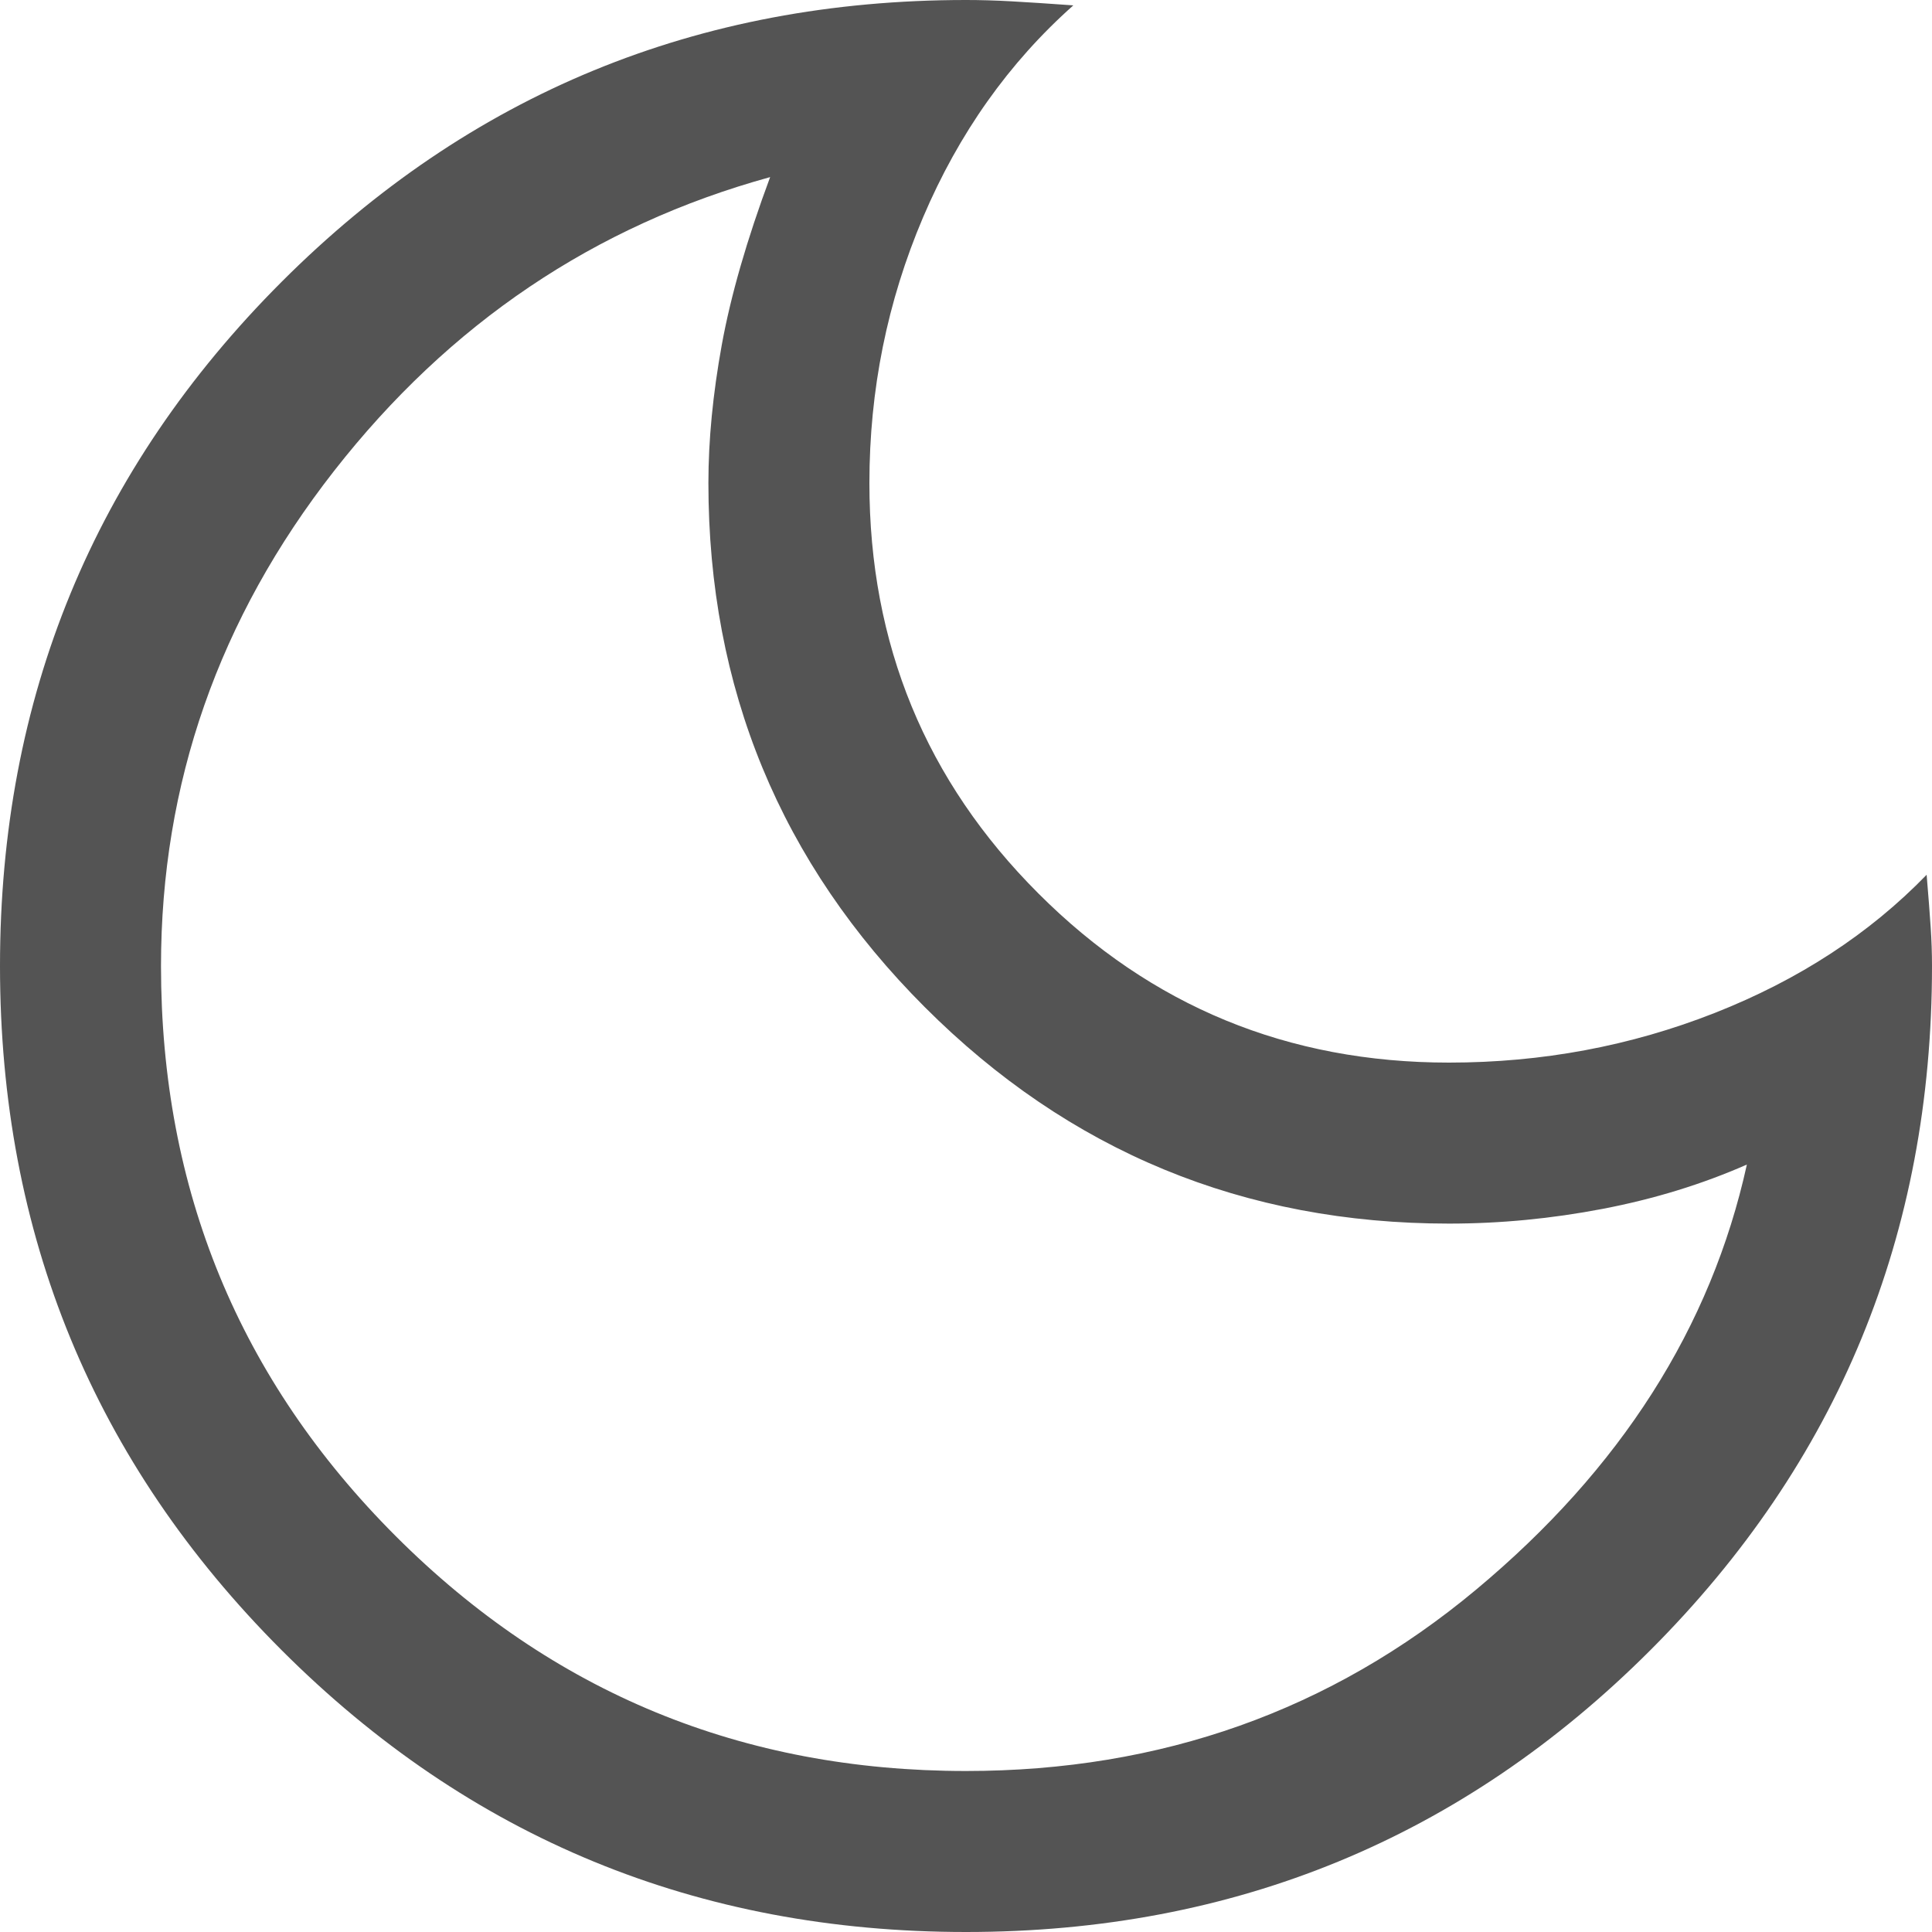
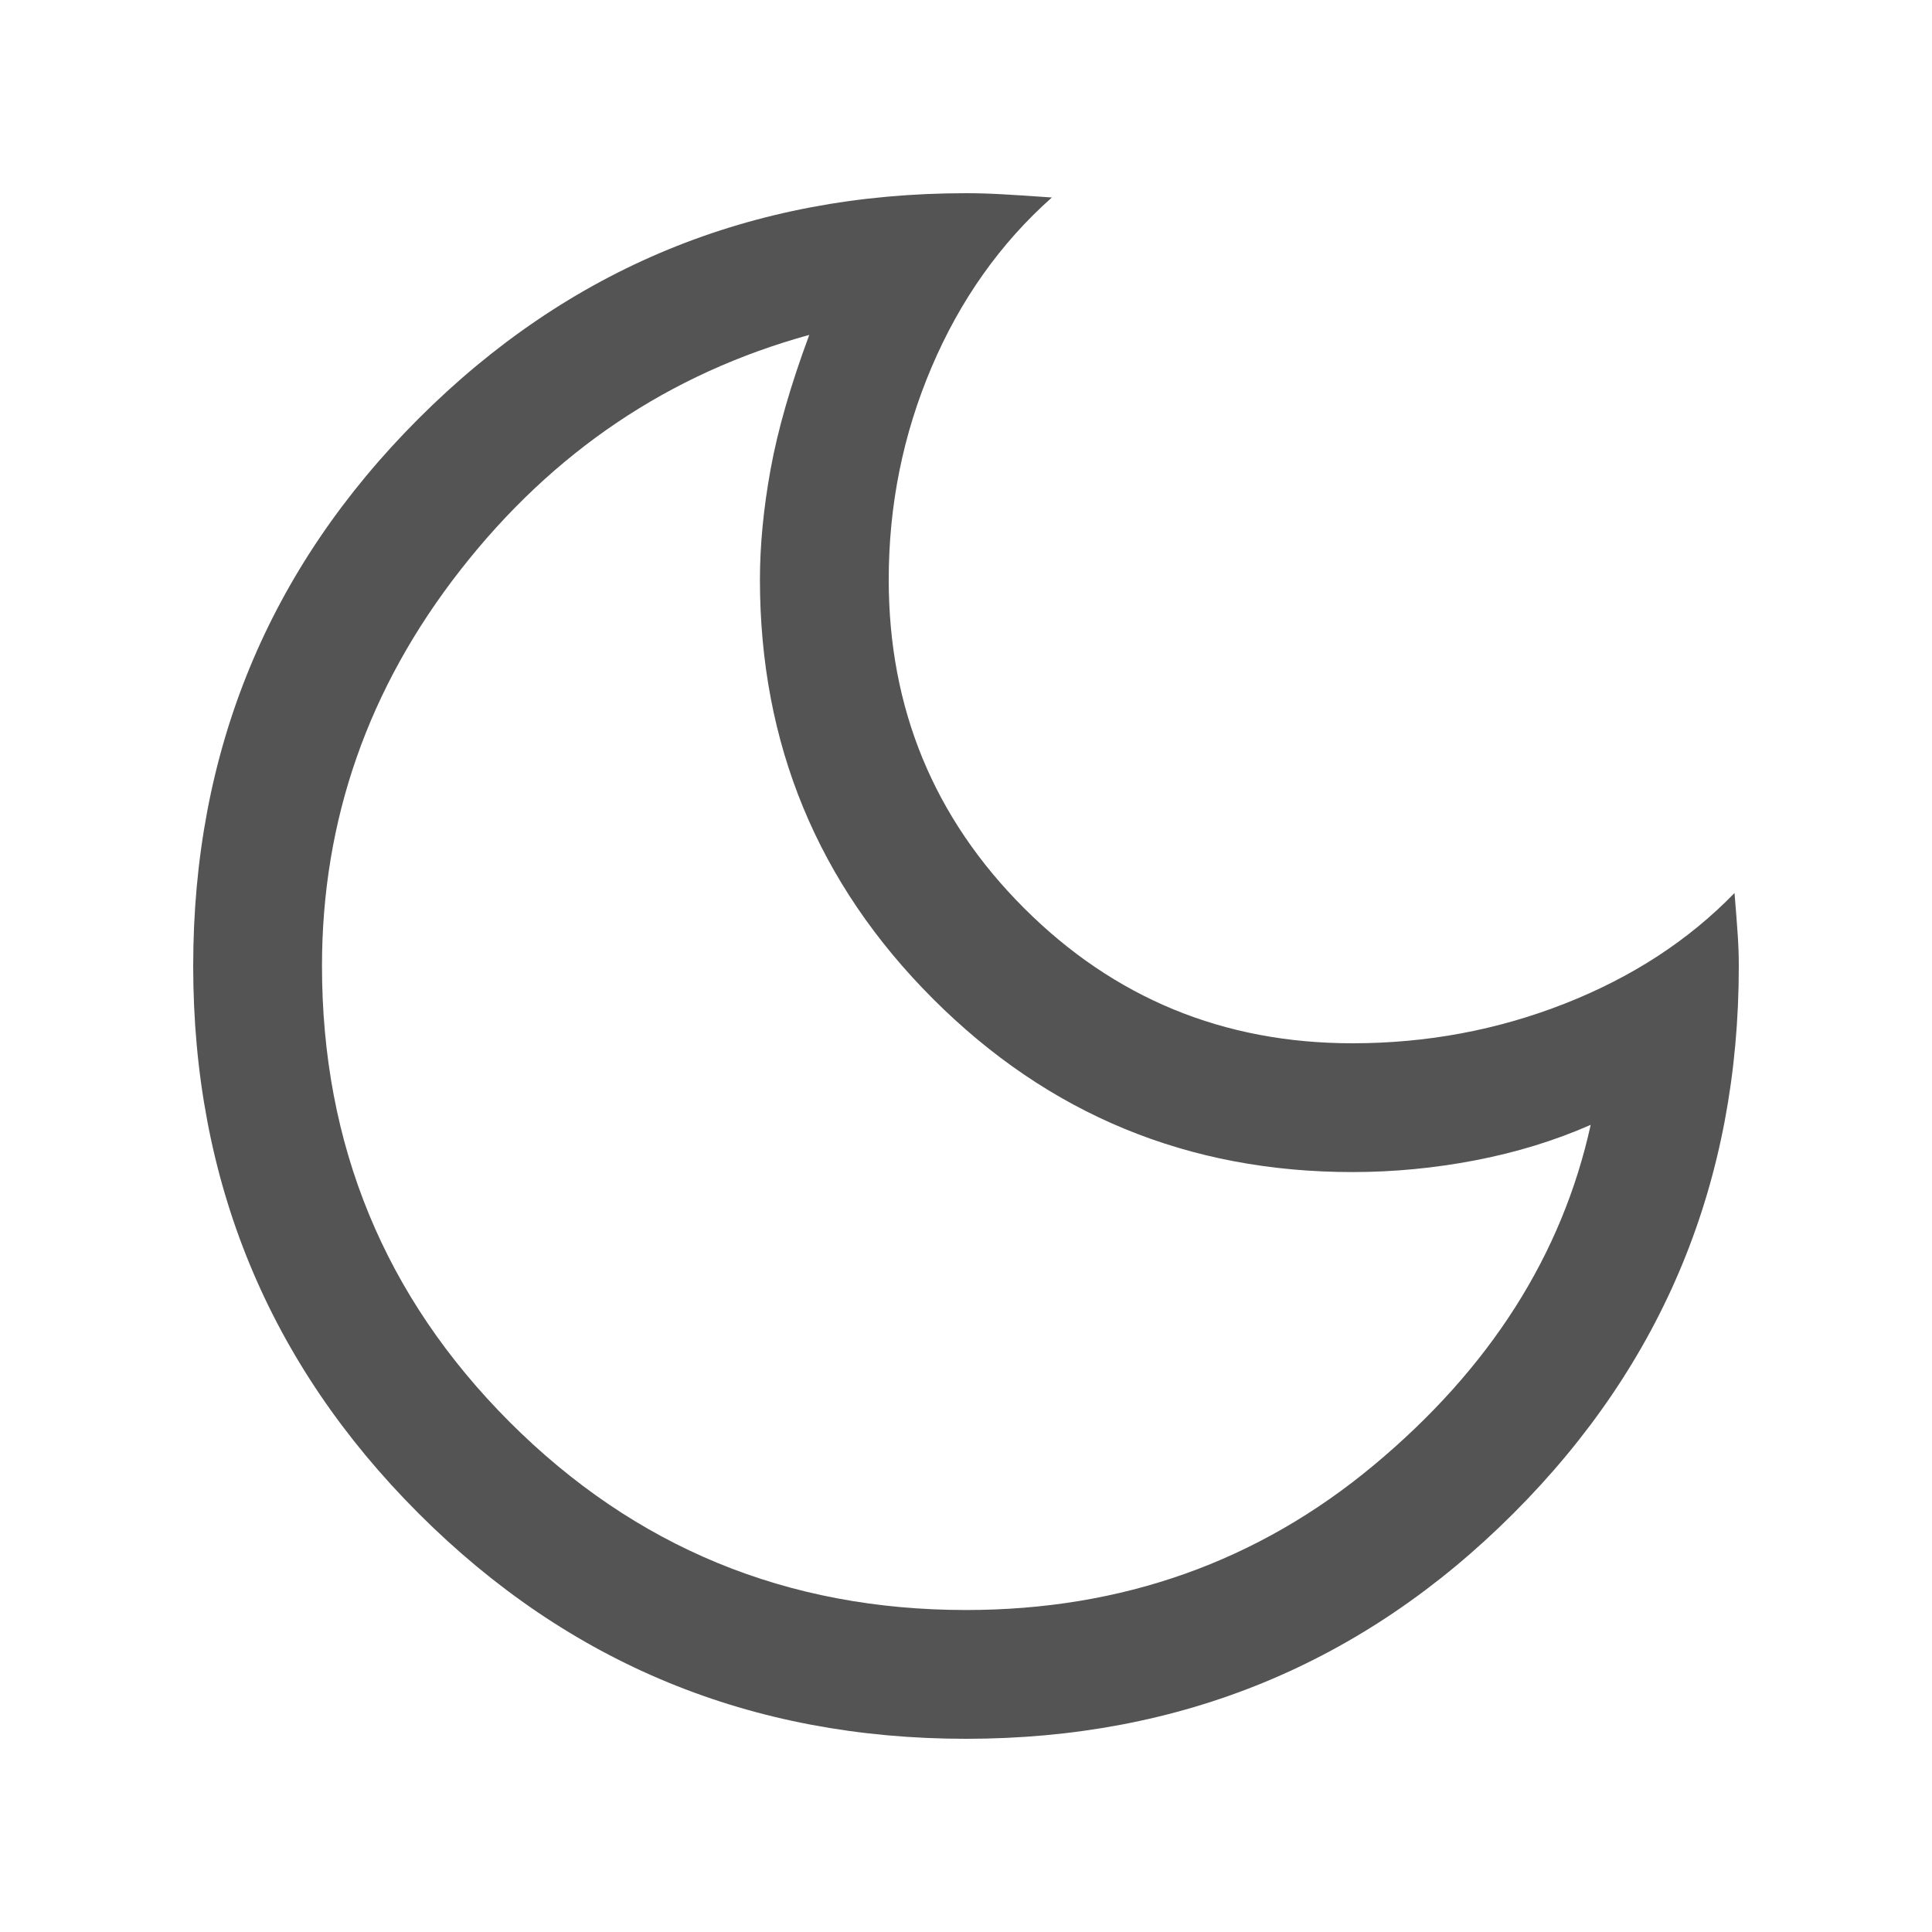
- <svg xmlns="http://www.w3.org/2000/svg" width="45" height="45" viewBox="0 0 45 45" fill="none">
-   <path d="M22.5 45C16.25 45 10.938 42.812 6.562 38.438C2.188 34.062 0 28.75 0 22.5C0 16.25 2.188 10.938 6.562 6.562C10.938 2.188 16.25 0 22.5 0C22.833 0 23.188 0.01 23.562 0.031C23.938 0.052 24.417 0.083 25 0.125C23.5 1.458 22.333 3.104 21.5 5.062C20.667 7.021 20.25 9.083 20.25 11.25C20.25 15 21.562 18.188 24.188 20.812C26.812 23.438 30 24.75 33.75 24.75C35.917 24.75 37.979 24.365 39.938 23.594C41.896 22.823 43.542 21.75 44.875 20.375C44.917 20.875 44.948 21.281 44.969 21.594C44.99 21.906 45 22.208 45 22.5C45 28.75 42.812 34.062 38.438 38.438C34.062 42.812 28.75 45 22.5 45ZM22.5 41.25C27.042 41.25 31 39.844 34.375 37.031C37.75 34.219 39.854 30.917 40.688 27.125C39.646 27.583 38.528 27.927 37.333 28.156C36.139 28.385 34.945 28.5 33.75 28.5C28.971 28.5 24.902 26.82 21.541 23.459C18.18 20.098 16.5 16.029 16.5 11.25C16.5 10.25 16.604 9.177 16.812 8.031C17.021 6.885 17.396 5.583 17.938 4.125C13.854 5.25 10.469 7.531 7.781 10.969C5.094 14.406 3.75 18.25 3.75 22.5C3.75 27.708 5.573 32.135 9.219 35.781C12.865 39.427 17.292 41.25 22.5 41.25Z" fill="#545454" />
+ <svg xmlns="http://www.w3.org/2000/svg" width="50" height="50" viewBox="0 0 50 50" fill="none">
+   <path d="M25 45C19.444 45 14.722 43.056 10.833 39.167C6.944 35.278 5 30.556 5 25C5 19.444 6.944 14.722 10.833 10.833C14.722 6.944 19.444 5 25 5C25.296 5 25.611 5.009 25.944 5.028C26.278 5.046 26.704 5.074 27.222 5.111C25.889 6.296 24.852 7.759 24.111 9.5C23.37 11.241 23 13.074 23 15C23 18.333 24.167 21.167 26.5 23.5C28.833 25.833 31.667 27 35 27C36.926 27 38.759 26.657 40.5 25.972C42.241 25.287 43.704 24.333 44.889 23.111C44.926 23.556 44.954 23.917 44.972 24.195C44.991 24.472 45 24.741 45 25C45 30.556 43.056 35.278 39.167 39.167C35.278 43.056 30.556 45 25 45ZM25 41.667C29.037 41.667 32.556 40.417 35.556 37.917C38.556 35.417 40.426 32.481 41.167 29.111C40.241 29.518 39.247 29.824 38.185 30.028C37.124 30.232 36.062 30.333 35 30.333C30.752 30.333 27.135 28.84 24.148 25.852C21.16 22.865 19.667 19.248 19.667 15C19.667 14.111 19.759 13.157 19.944 12.139C20.13 11.12 20.463 9.963 20.944 8.667C17.315 9.667 14.306 11.694 11.917 14.75C9.528 17.805 8.333 21.222 8.333 25C8.333 29.63 9.954 33.565 13.194 36.806C16.435 40.046 20.37 41.667 25 41.667Z" fill="#545454" />
</svg>
